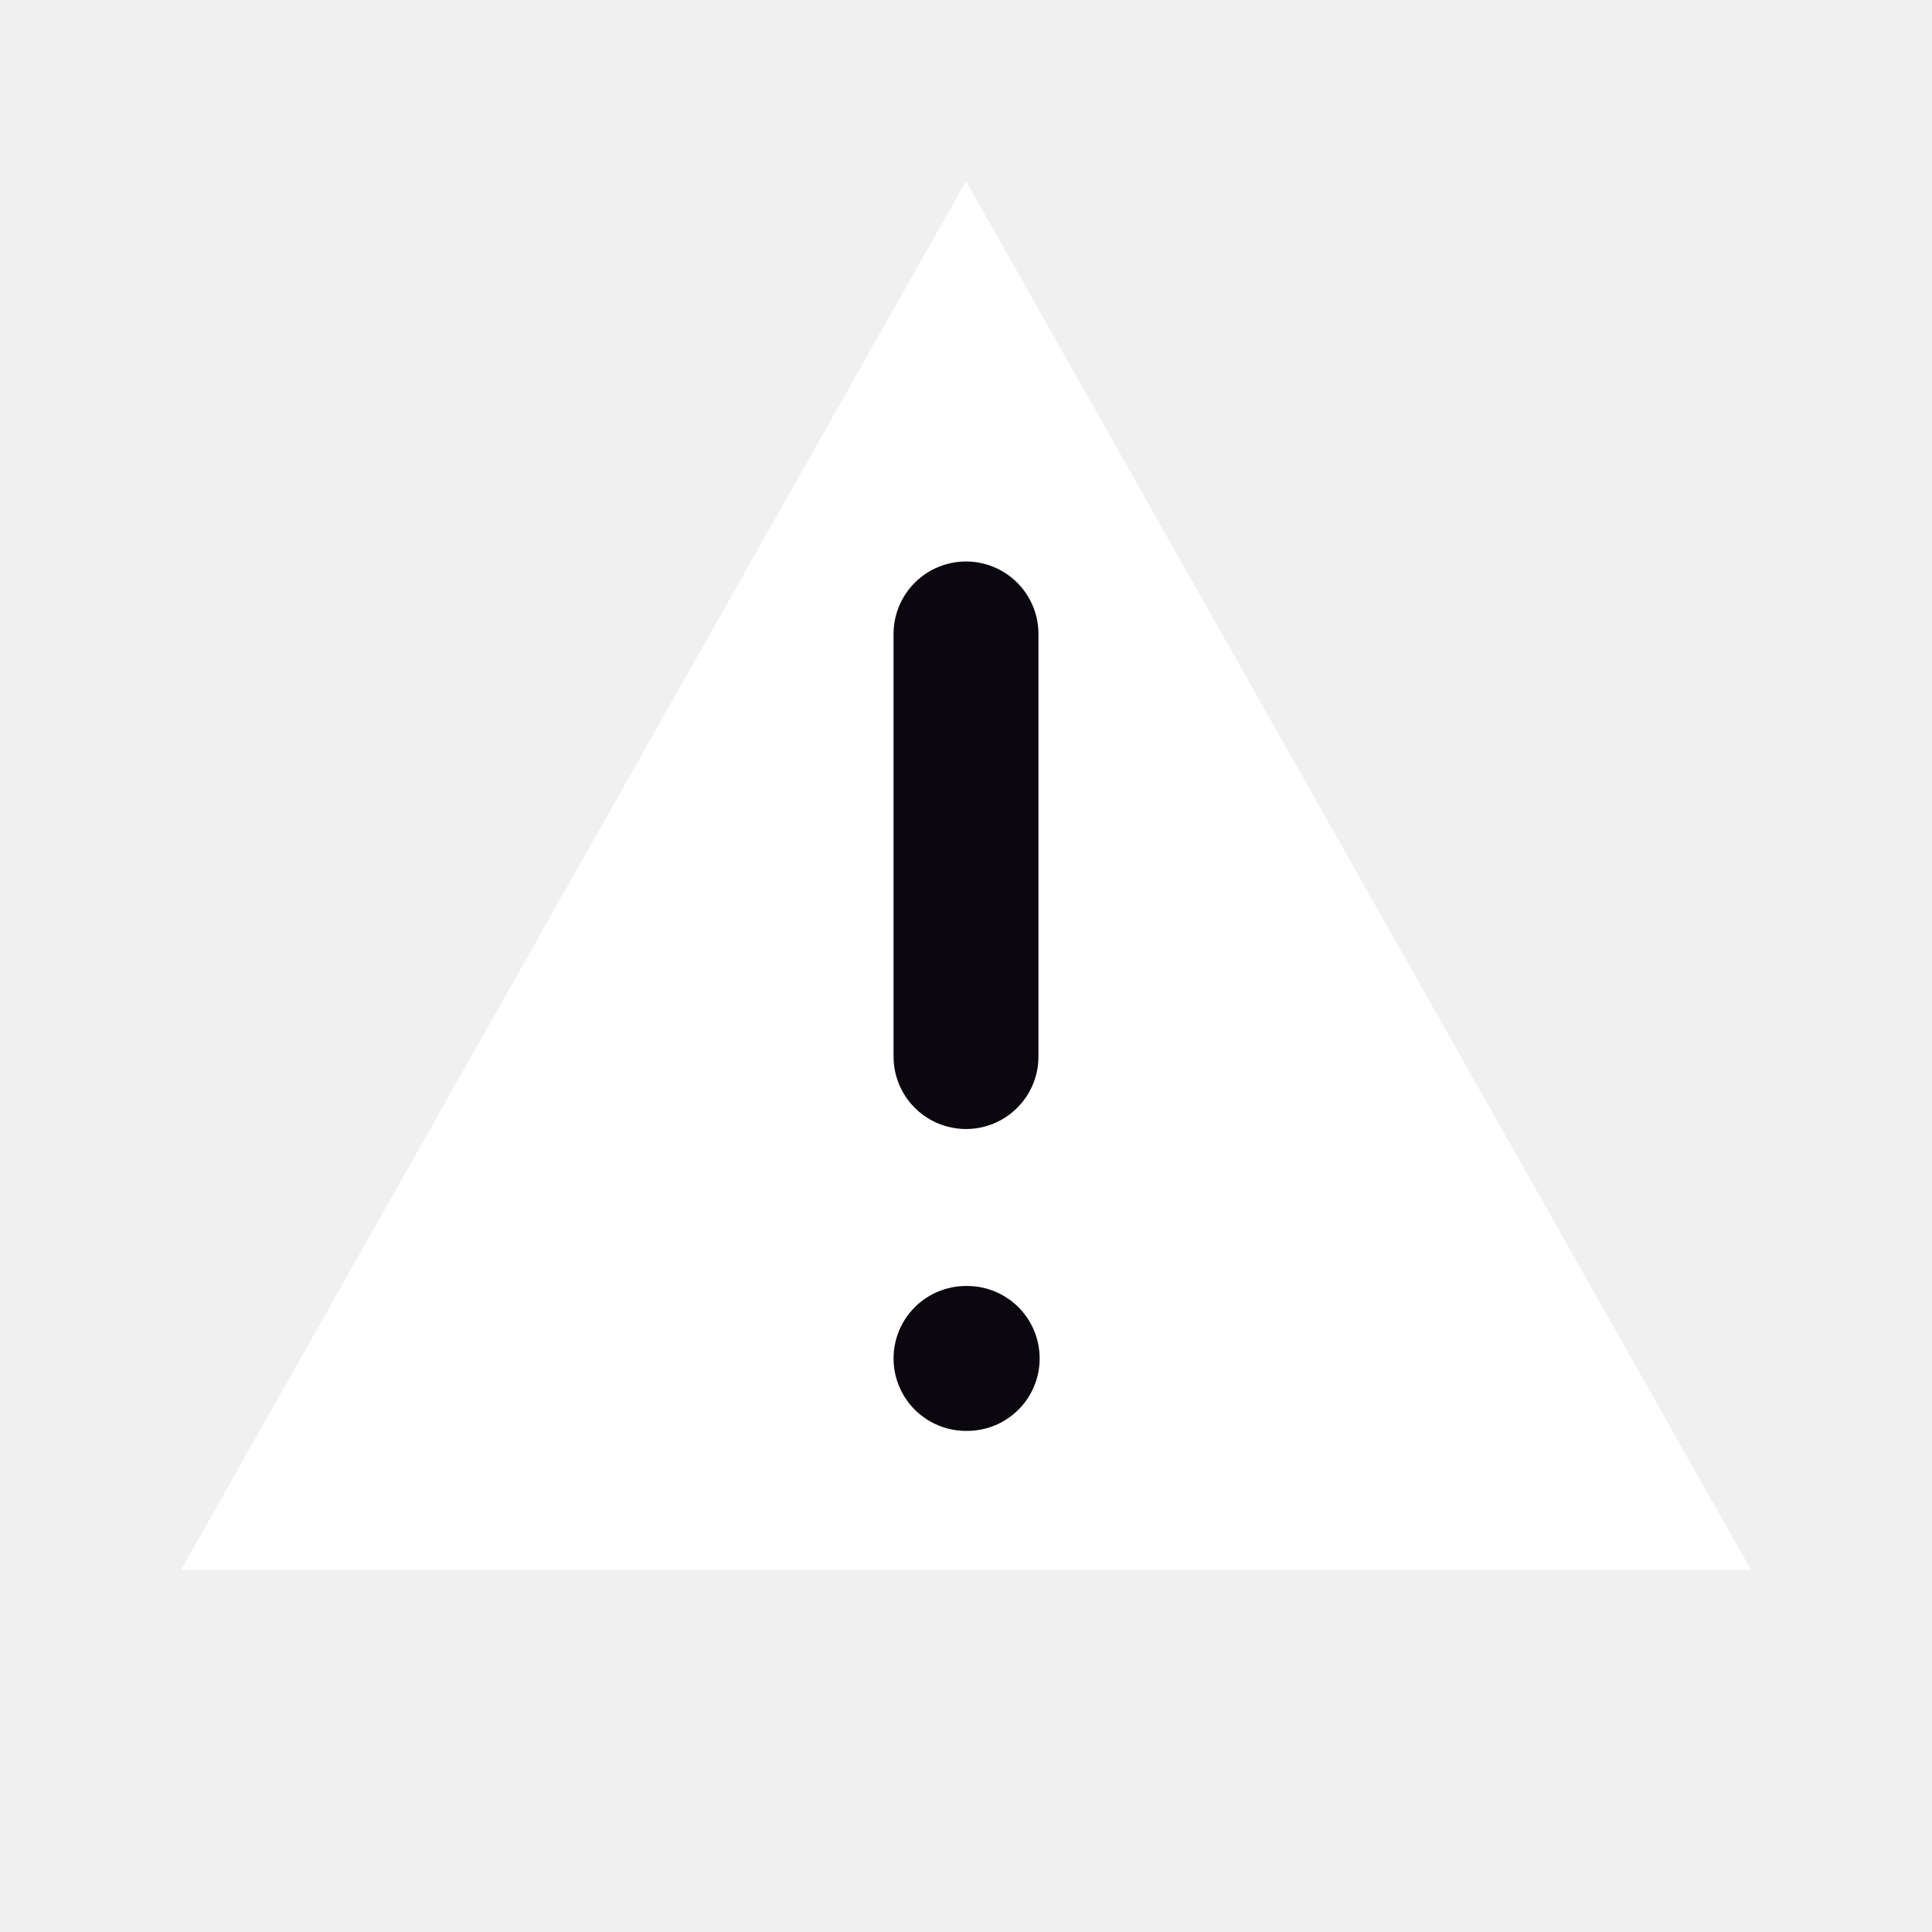
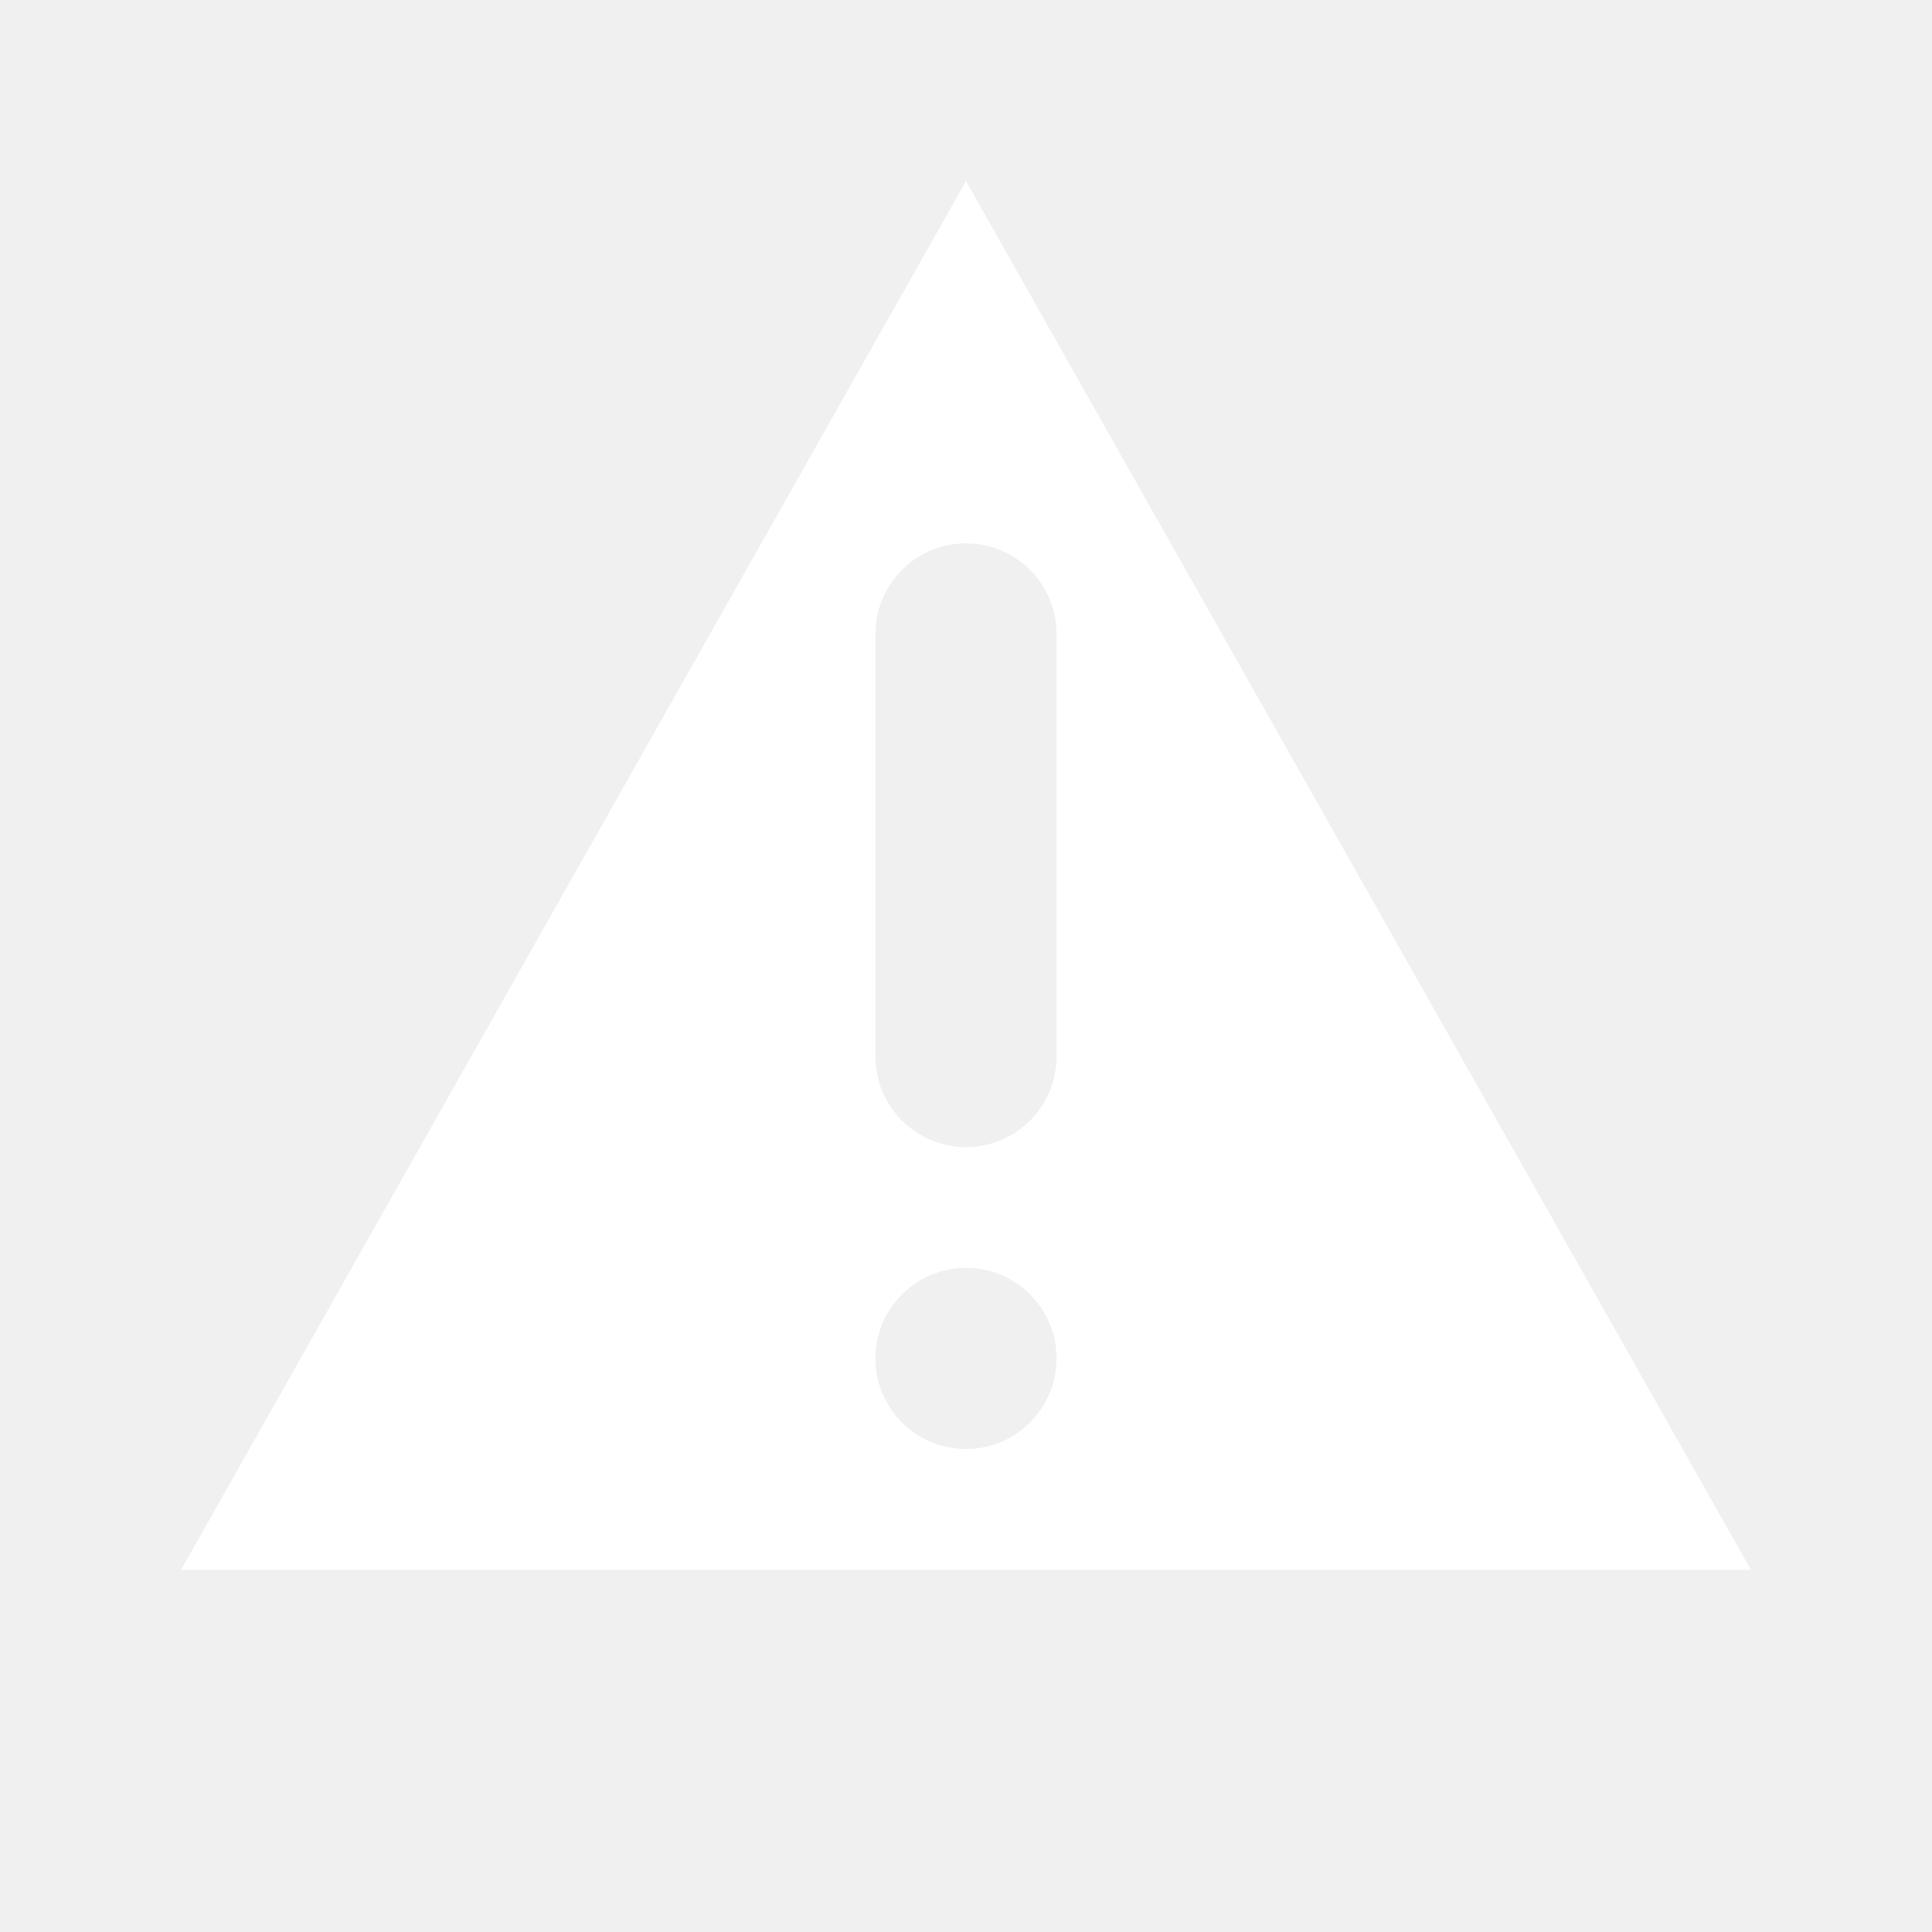
- <svg xmlns="http://www.w3.org/2000/svg" width="16" height="16" viewBox="0 0 16 16" fill="none">
-   <path d="M8 1.5L1.5 13h13L8 1.5z" fill="white" />
-   <path d="M8 5.25v3.5M8 11.25h.01" stroke="#0b070f" stroke-width="1.2" stroke-linecap="round" />
+ <svg xmlns="http://www.w3.org/2000/svg" viewBox="0 0 16 16" fill="white">
+   <path d="M8 1.5L1.5 13h13L8 1.5zm0 3a.75.75 0 0 1 .75.75v3.5a.75.75 0 0 1-1.5 0v-3.5A.75.75 0 0 1 8 4.5zm-.75 6.75a.75.75 0 1 1 1.5 0 .75.75 0 0 1-1.5 0z" />
</svg>
